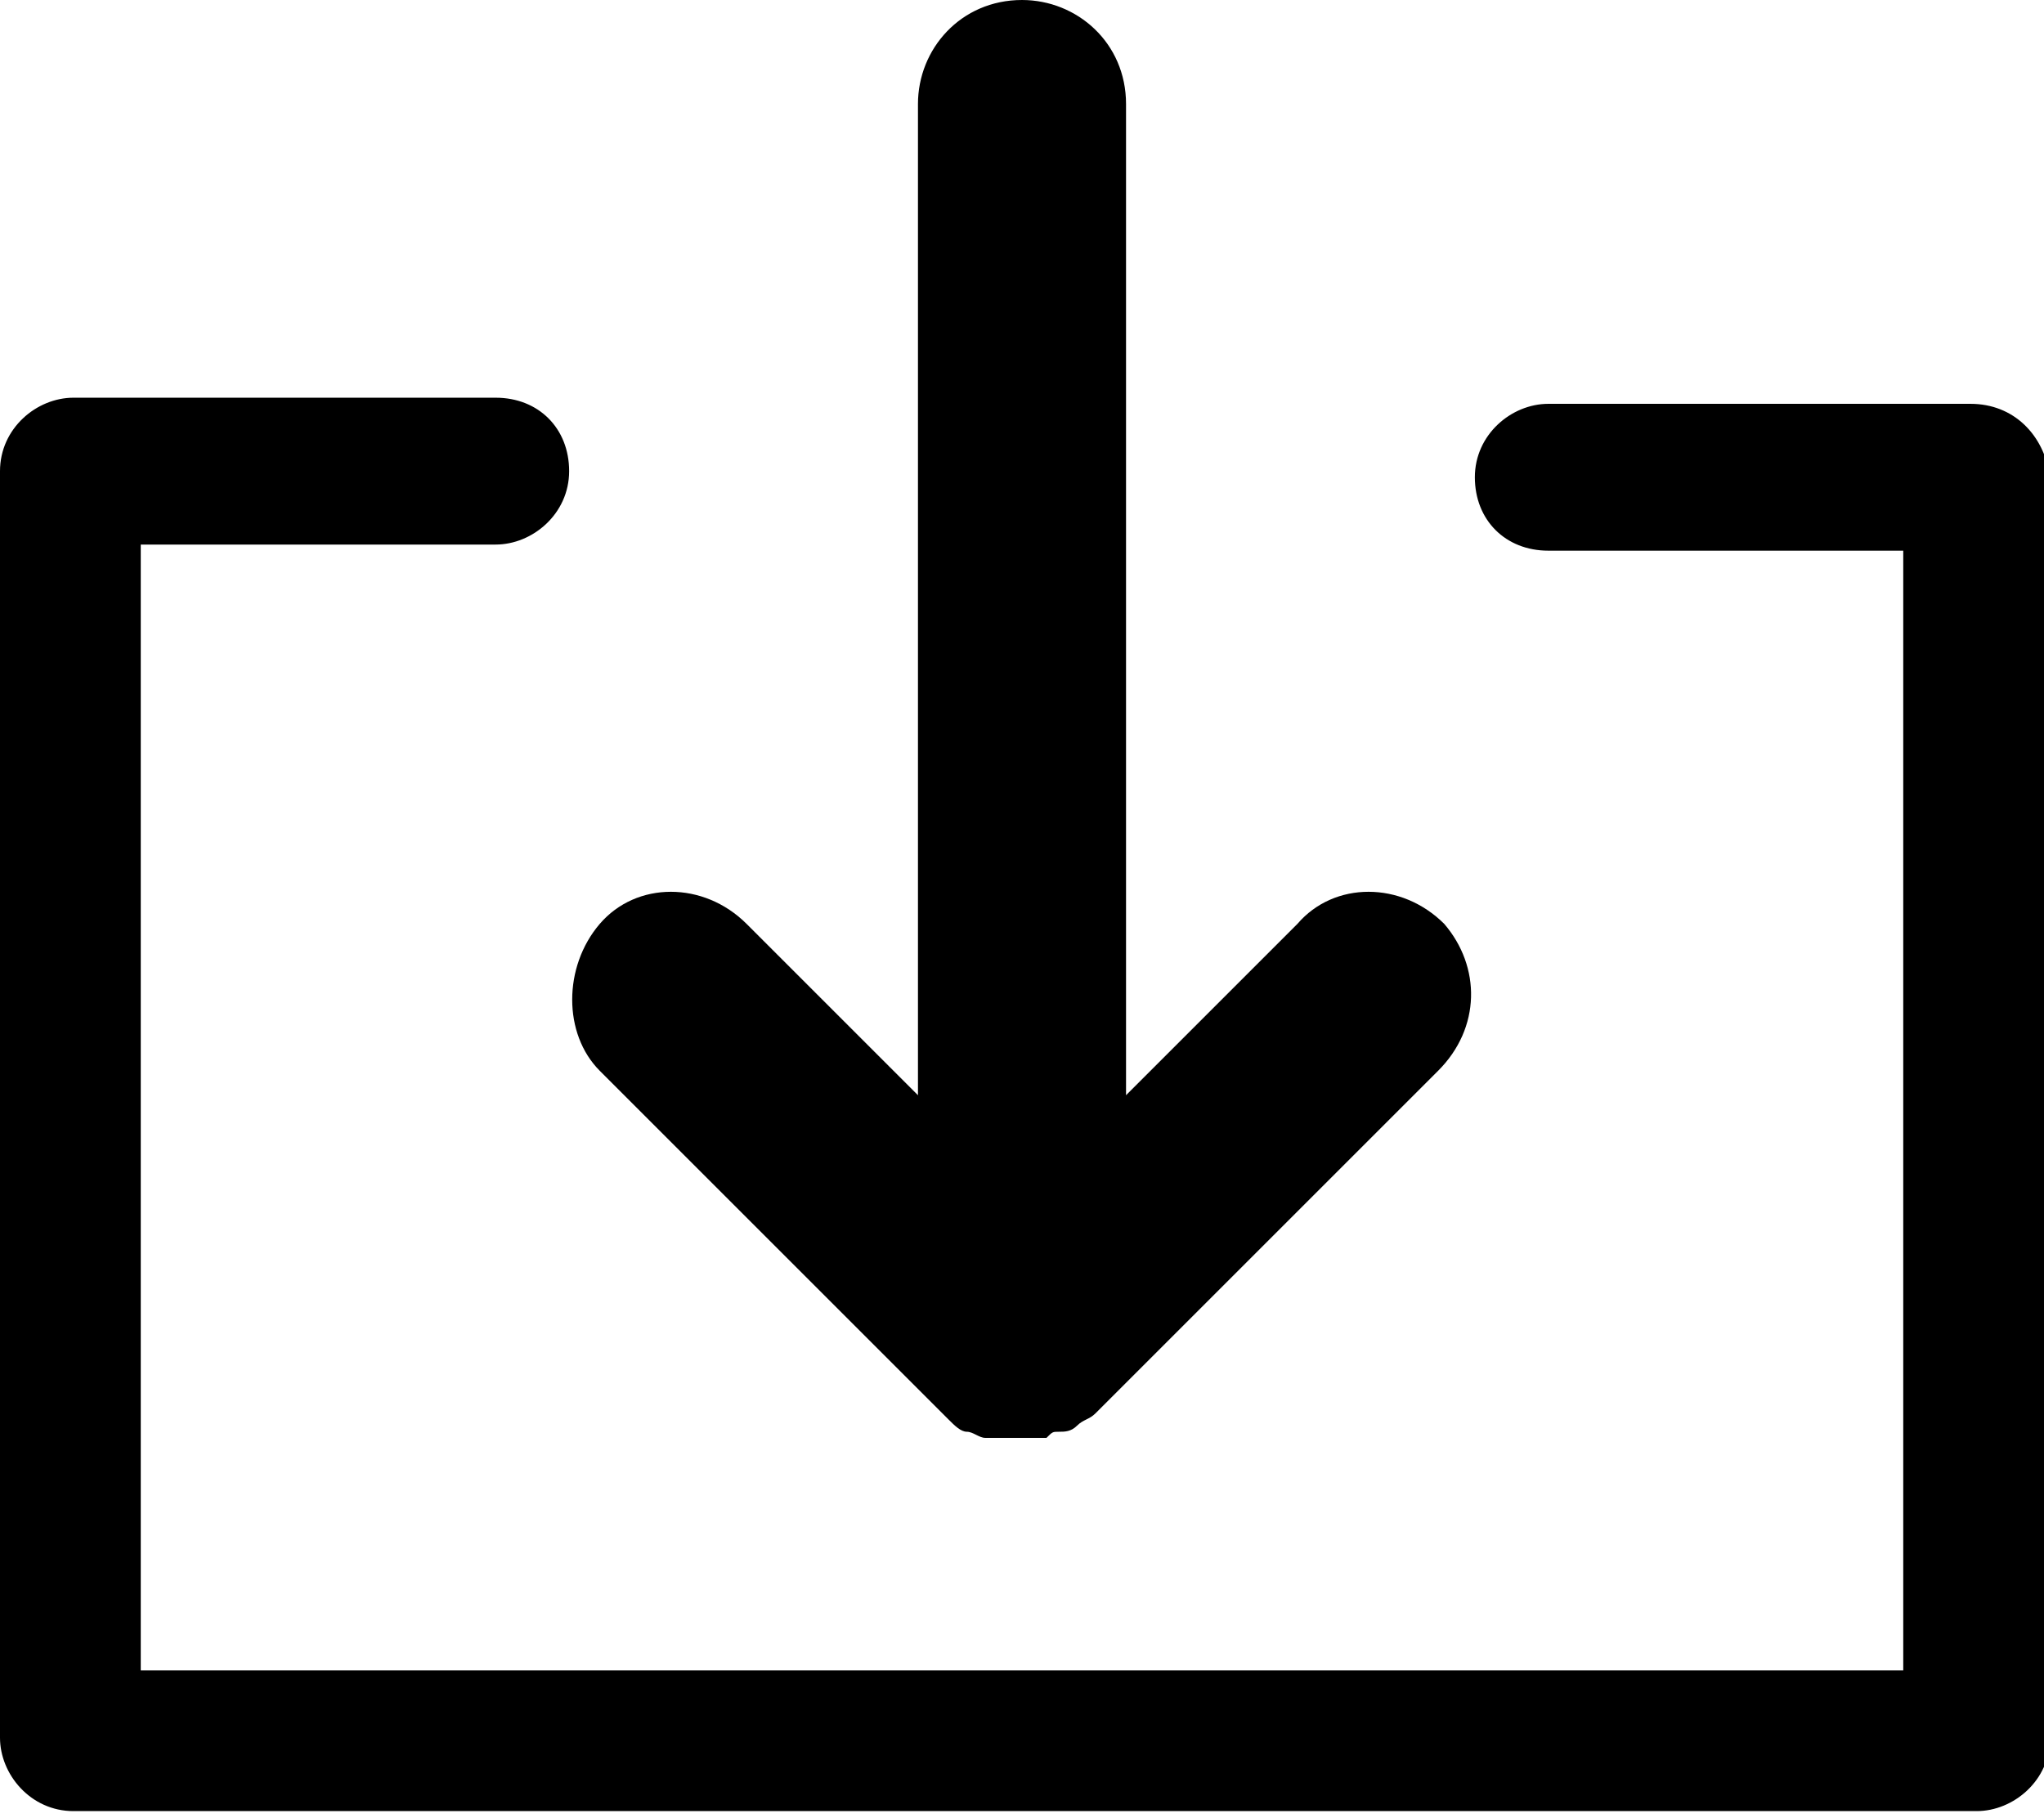
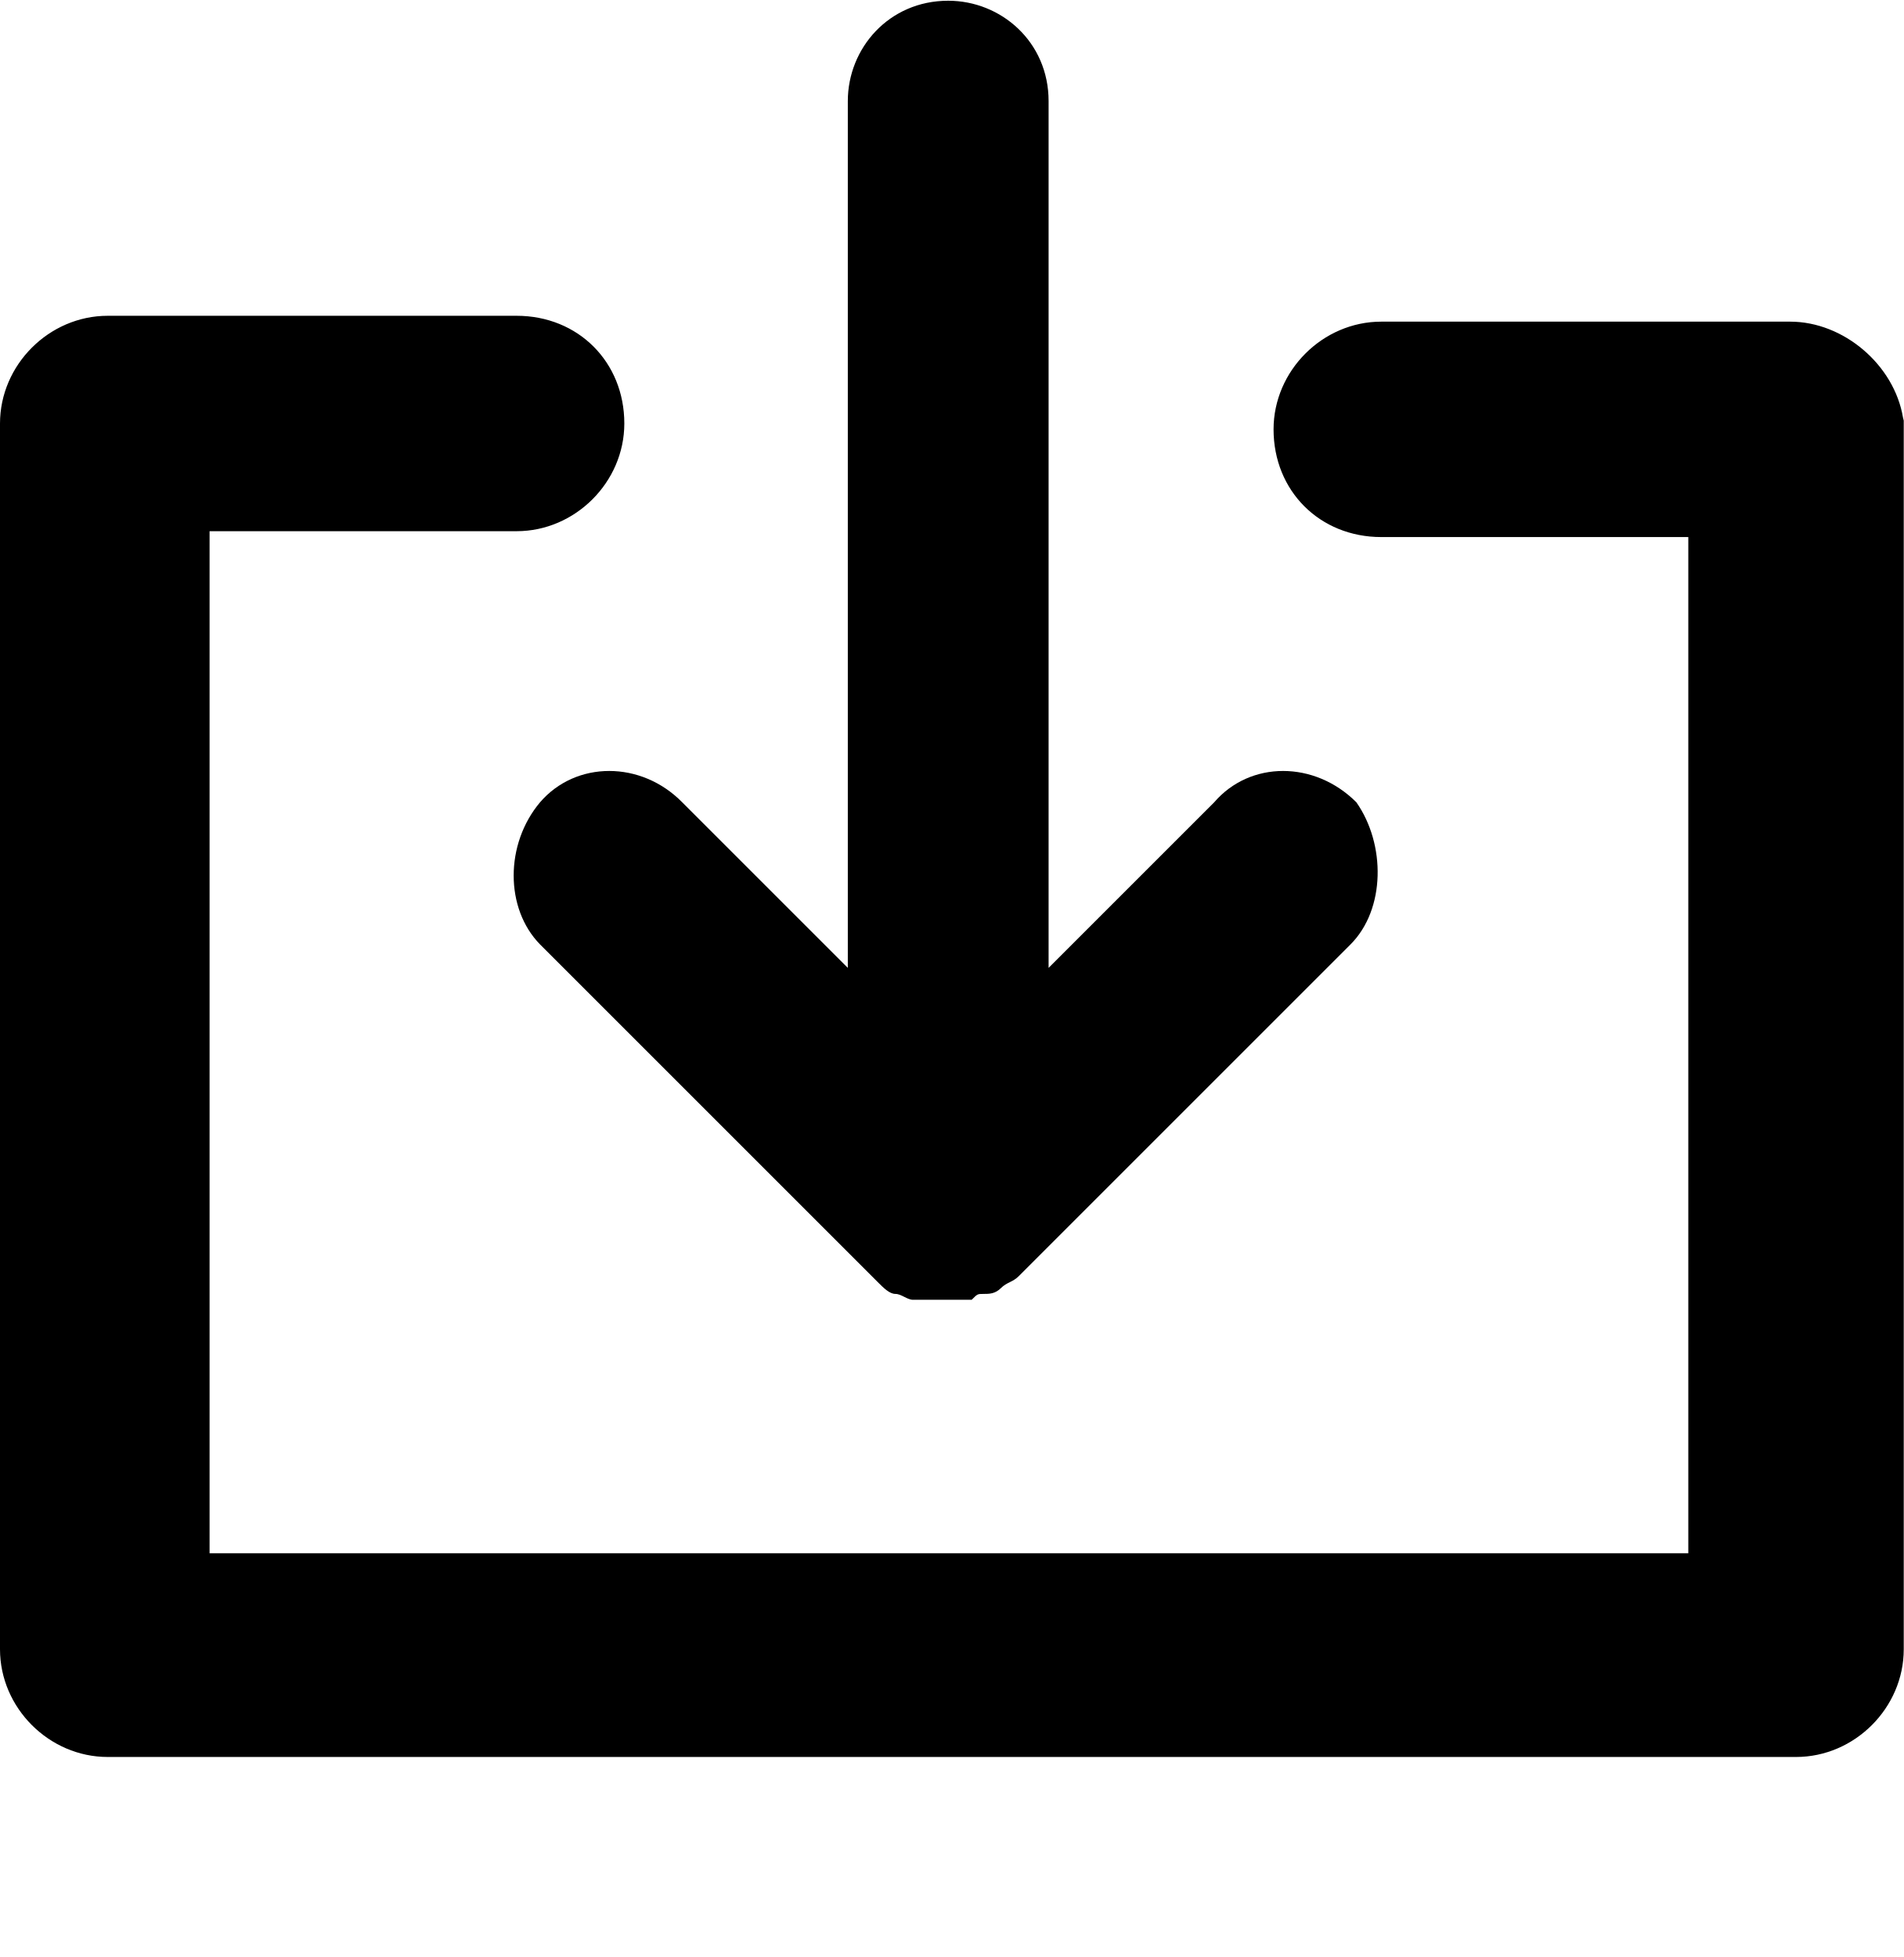
- <svg xmlns="http://www.w3.org/2000/svg" version="1.1" id="Layer_1" x="0px" y="0px" viewBox="-411 285.2 33.4 29.7" enable-background="new -411 285.2 33.4 29.7" xml:space="preserve">
-   <g>
-     <path d="M-378.8,291.8h-6.9c-0.6,0-1.2,0.5-1.2,1.2s0.5,1.2,1.2,1.2h5.3h0.5v0.5V312v0.5h-0.5h-27.8h-0.5V312v-17.4v-0.5h0.5h5.3   c0.6,0,1.2-0.5,1.2-1.2s-0.5-1.2-1.2-1.2h-6.9c-0.6,0-1.2,0.5-1.2,1.2v20.7c0,0.6,0.5,1.2,1.2,1.2h31.1c0.6,0,1.2-0.5,1.2-1.2V293   C-377.6,292.3-378.1,291.8-378.8,291.8z" />
-     <path d="M-387.5,302.7l-5.6,5.6c-0.1,0.1-0.2,0.1-0.3,0.2c-0.1,0.1-0.2,0.1-0.3,0.1c-0.1,0-0.1,0-0.2,0.1c0,0-0.1,0-0.2,0   c0,0,0,0-0.1,0c-0.1,0-0.2,0-0.3,0c-0.1,0-0.2,0-0.2,0c0,0,0,0-0.1,0c0,0-0.1,0-0.1,0c-0.1,0-0.2-0.1-0.3-0.1   c-0.1,0-0.2-0.1-0.3-0.2c0,0-0.1-0.1-0.1-0.1l-5.6-5.6c-0.6-0.6-0.6-1.7,0-2.4c0.6-0.7,1.7-0.7,2.4,0l2.8,2.8v-16.2   c0-0.9,0.7-1.7,1.7-1.7c0.9,0,1.7,0.7,1.7,1.7v16.2l2.8-2.8c0.6-0.7,1.7-0.7,2.4,0C-386.8,301-386.8,302-387.5,302.7z" />
-   </g>
+ <svg xmlns="http://www.w3.org/2000/svg" viewBox="386.1 458.4 259.8 267.1">
+   <path d="M645.8 515.4c-1.2-7.2-8.1-13.1-15.4-13.1h-55.8c-8 0-14.7 6.7-14.7 14.7 0 8.4 6.3 14.7 14.7 14.7h41.9v138.7H414.7V530.9h41.9c8 0 14.7-6.7 14.7-14.7 0-8.4-6.3-14.7-14.7-14.7h-55.8c-8 0-14.7 6.7-14.7 14.7v167.3c0 8 6.7 14.7 14.7 14.7h230.4c8 0 14.7-6.7 14.7-14.7V515.8l-.1-.4z" />
+   <path d="M459.8 567.9c-4.8 5.7-4.8 14.5 0 19.4l45.3 45.3.8.8c.8.8 1.6 1.6 2.4 1.6.8 0 1.6.8 2.4.8h8c.8-.8.8-.8 1.6-.8s1.6 0 2.4-.8c.8-.8 1.6-.8 2.4-1.6l45.3-45.3c4.8-4.8 4.8-13.7.8-19.4-5.7-5.7-14.5-5.7-19.4 0l-22.6 22.6V472.2c0-8.1-6.5-13.7-13.7-13.7-8.1 0-13.7 6.5-13.7 13.7v118.3l-22.6-22.6c-5.6-5.7-14.5-5.7-19.4 0z" />
</svg>
